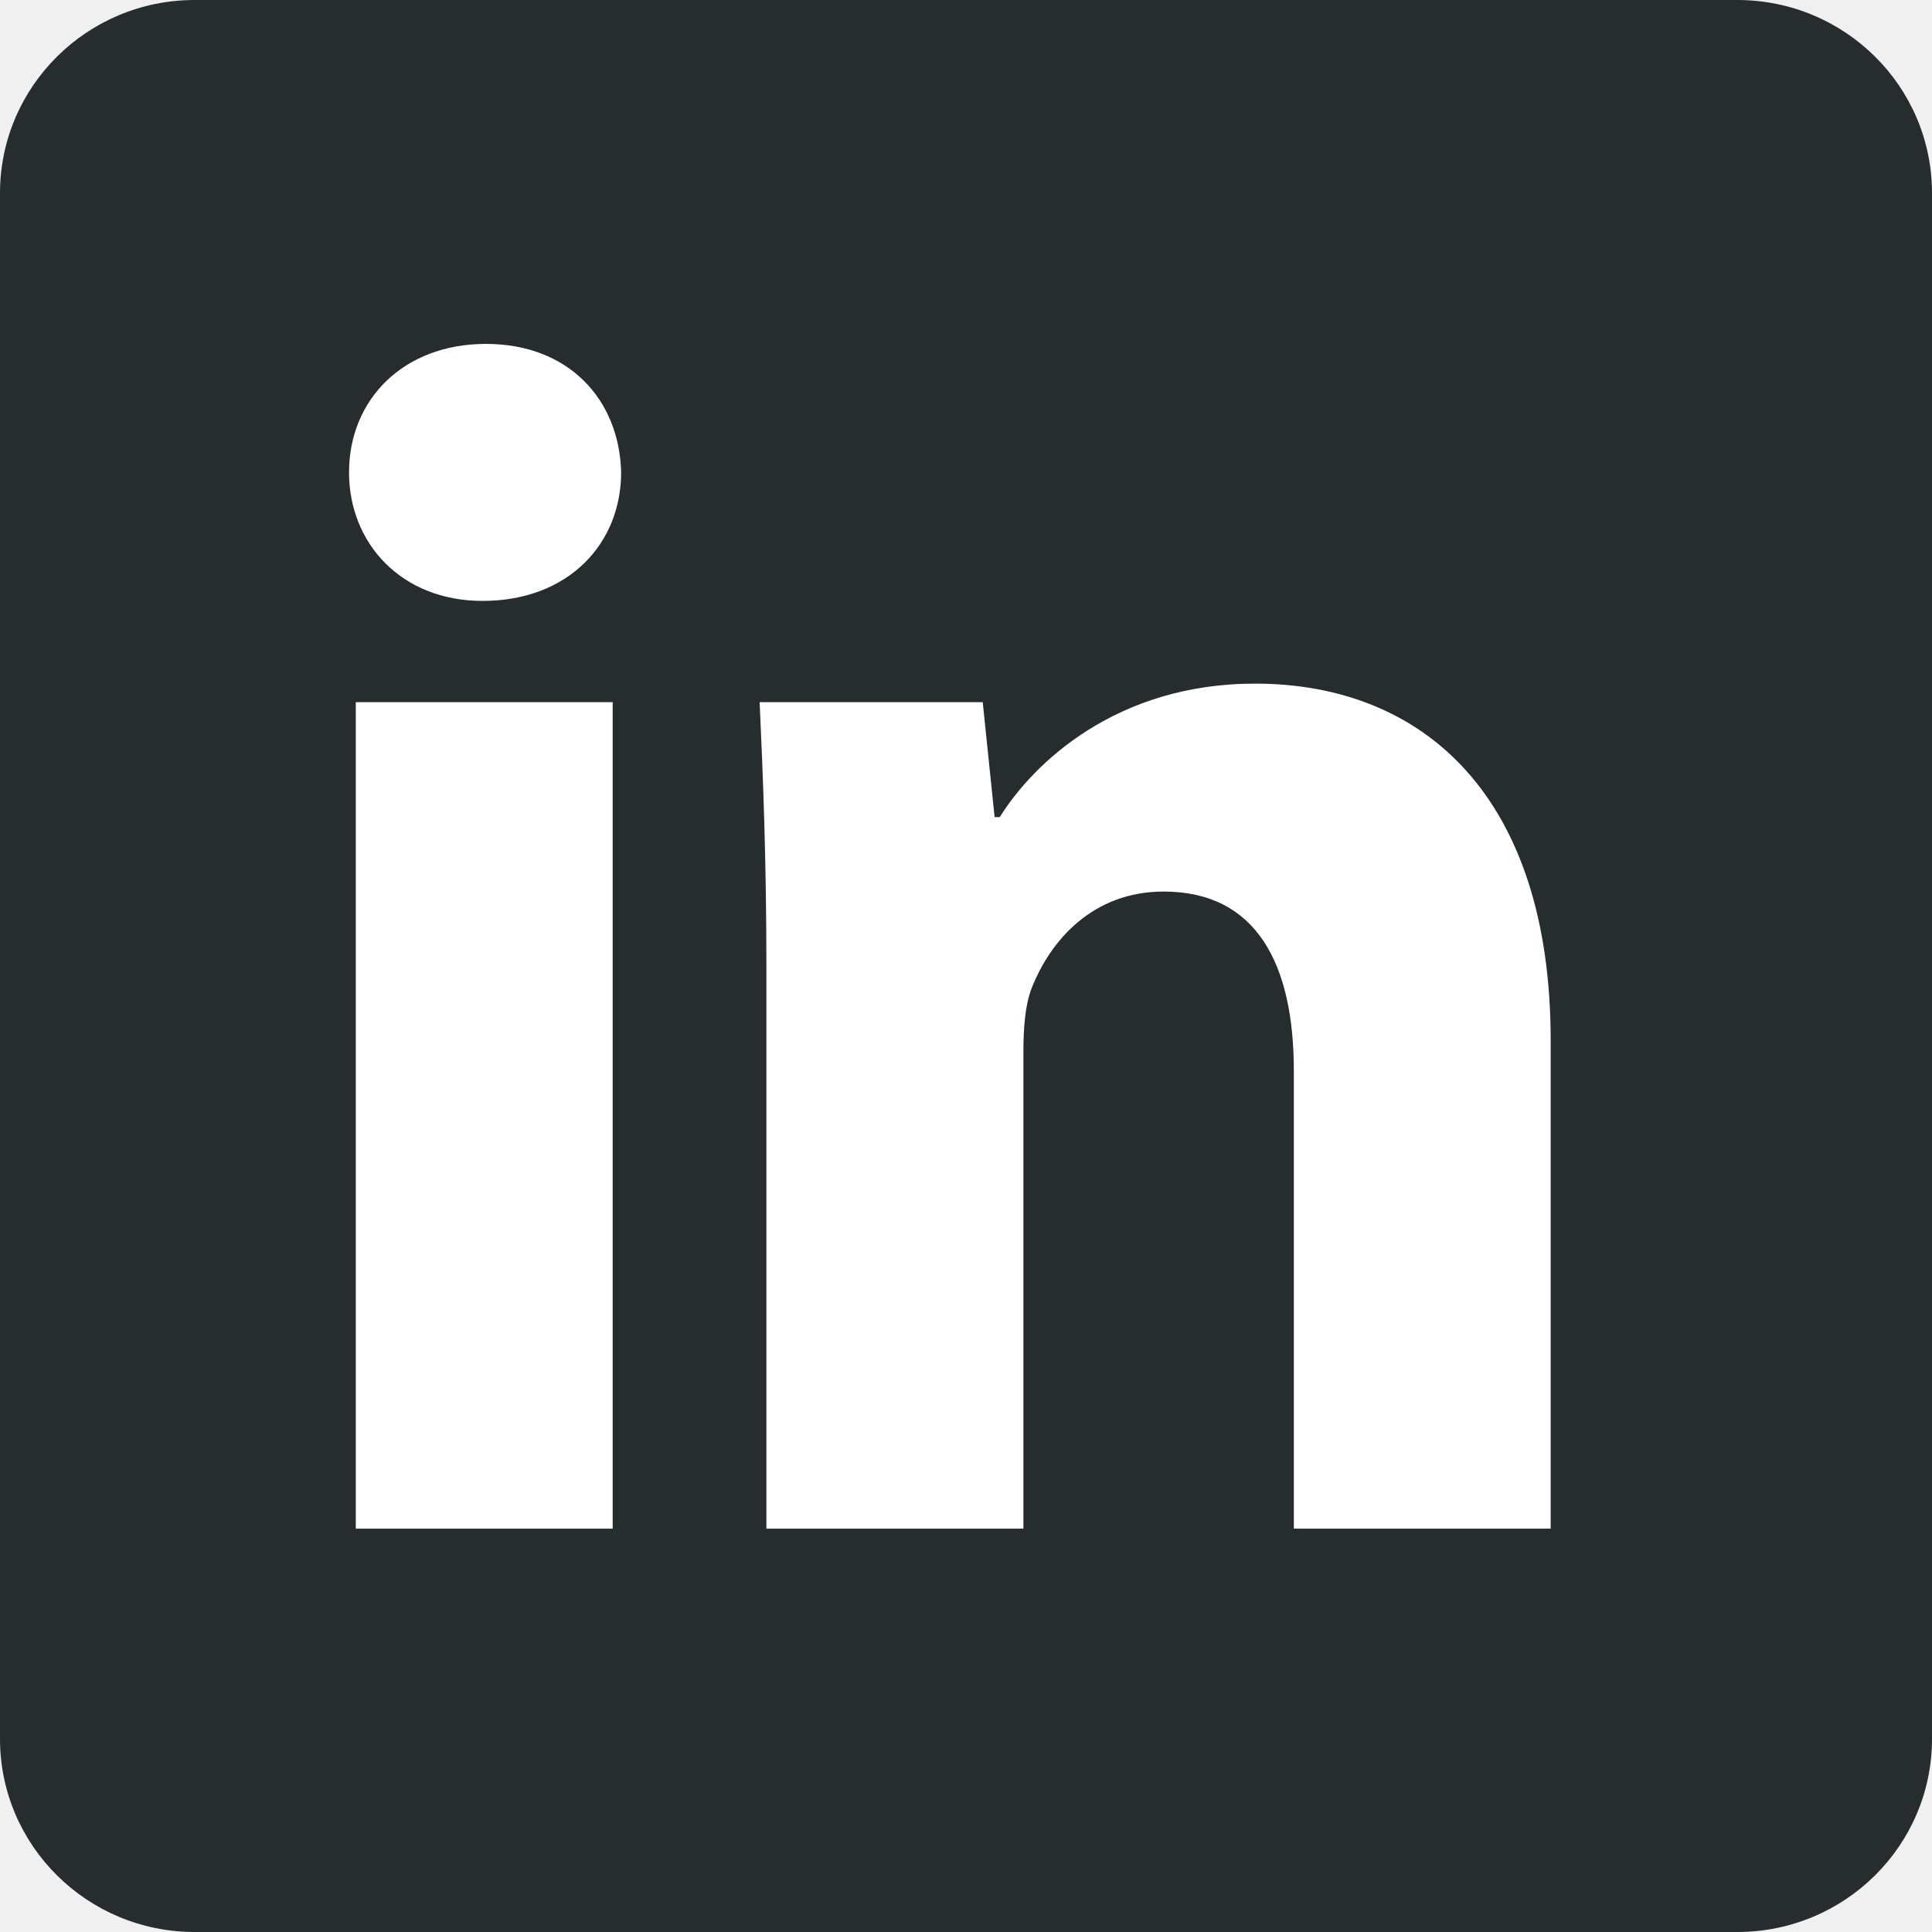
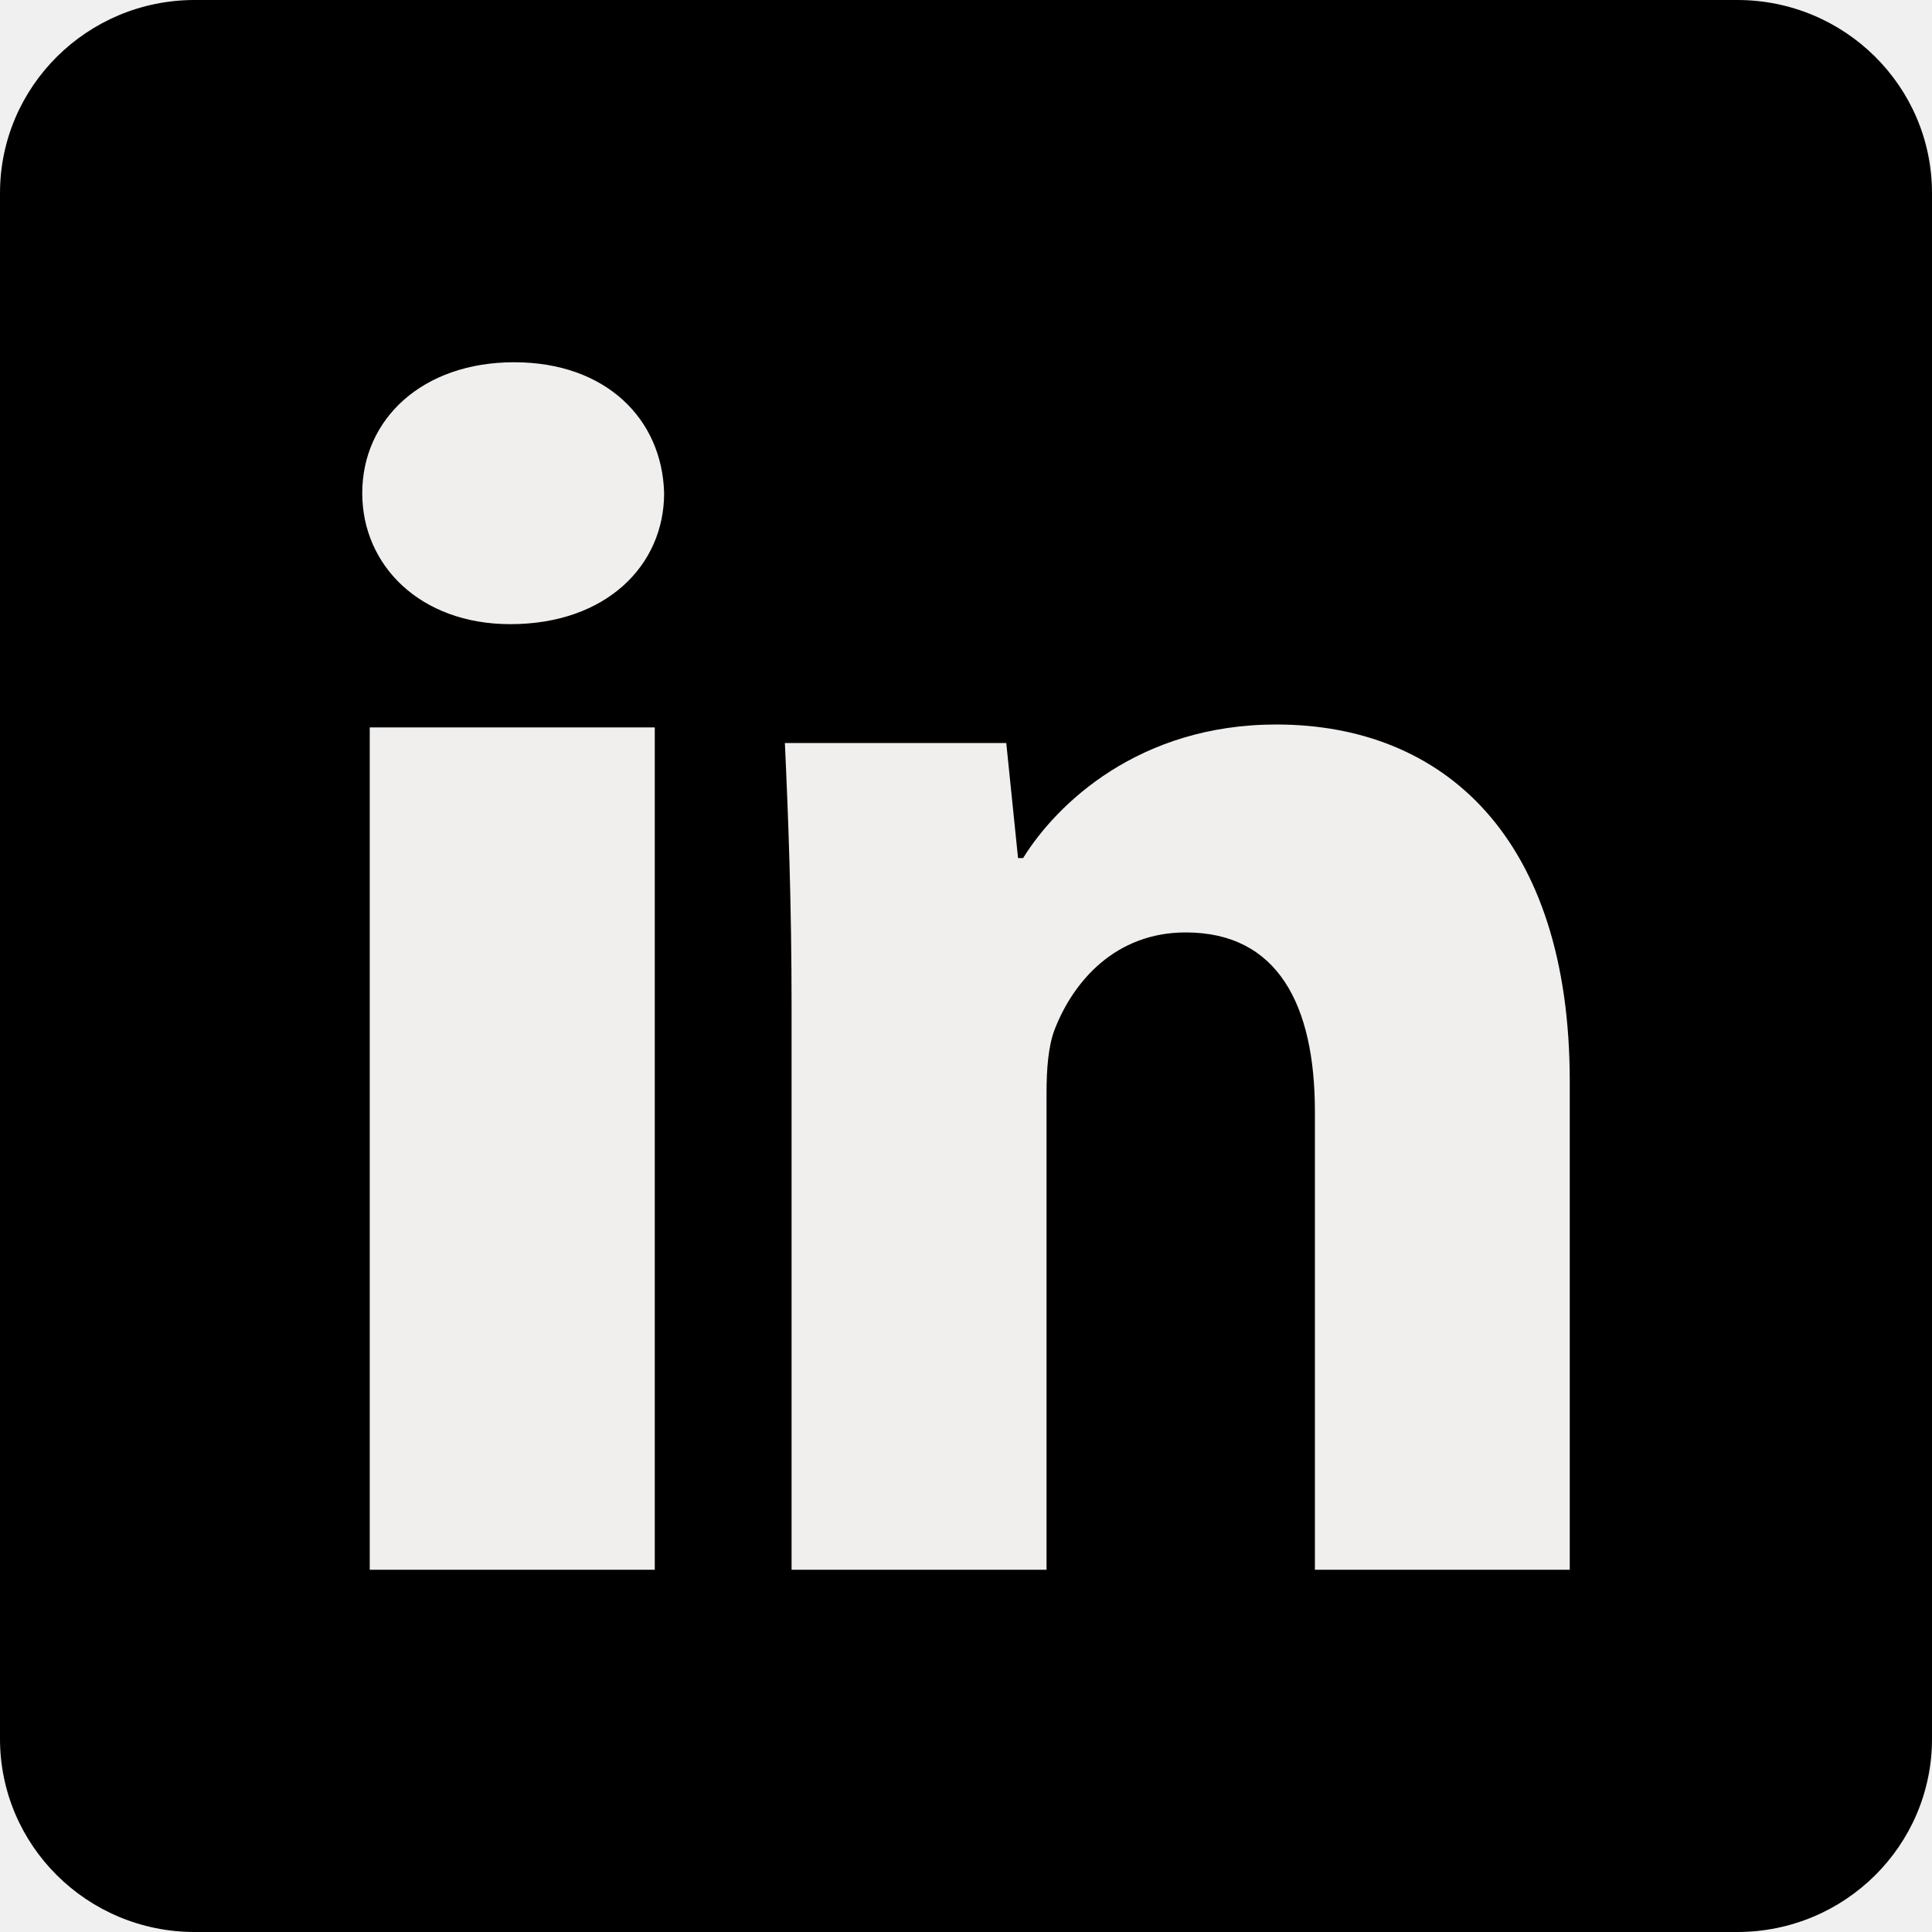
<svg xmlns="http://www.w3.org/2000/svg" width="32" height="32" viewBox="0 0 32 32" fill="none">
-   <path d="M32 28.801C32 30.569 30.556 32 28.774 32H3.225C1.444 32 0 30.567 0 28.801V3.199C0 1.433 1.444 0 3.225 0H28.774C30.558 0 32 1.433 32 3.199V28.801Z" fill="#272C2F" />
-   <path d="M10.288 7.824C10.288 9 9.42 9.953 7.992 9.953C6.649 9.953 5.781 9 5.781 7.824C5.781 6.622 6.677 5.696 8.049 5.696C9.42 5.696 10.26 6.62 10.288 7.824ZM5.893 25.319V11.63H10.148V25.319H5.893Z" fill="white" />
-   <path d="M12.694 15.997C12.694 14.29 12.639 12.863 12.582 11.63H16.277L16.474 13.534H16.559C17.118 12.638 18.49 11.323 20.786 11.323C23.585 11.323 25.684 13.199 25.684 17.23V25.319H21.43V17.733C21.43 15.97 20.813 14.767 19.274 14.767C18.098 14.767 17.399 15.578 17.09 16.361C16.978 16.641 16.951 17.033 16.951 17.424V25.319H12.694V15.997Z" fill="white" />
+   <path d="M32 28.801C32 30.569 30.556 32 28.774 32H3.225C1.444 32 0 30.567 0 28.801V3.199C0 1.433 1.444 0 3.225 0H28.774C30.558 0 32 1.433 32 3.199V28.801Z" fill="black" />
+   <path d="M11 8.169C11 9.367 10.037 10.338 8.453 10.338C6.963 10.338 6 9.367 6 8.169C6 6.943 6.994 6 8.516 6C10.037 6 10.969 6.941 11 8.169ZM6.124 26V12.048H10.845V26H6.124Z" fill="#F1EFED" />
+   <path d="M13.111 16.675C13.111 14.968 13.057 13.54 13 12.307H16.667L16.862 14.212H16.946C17.501 13.316 18.862 12 21.14 12C23.918 12 26 13.877 26 17.908V26H21.779V18.412C21.779 16.648 21.167 15.444 19.64 15.444C18.473 15.444 17.78 16.256 17.473 17.04C17.362 17.319 17.334 17.711 17.334 18.103V26H13.111V16.675Z" fill="#F1EFED" />
</svg>
